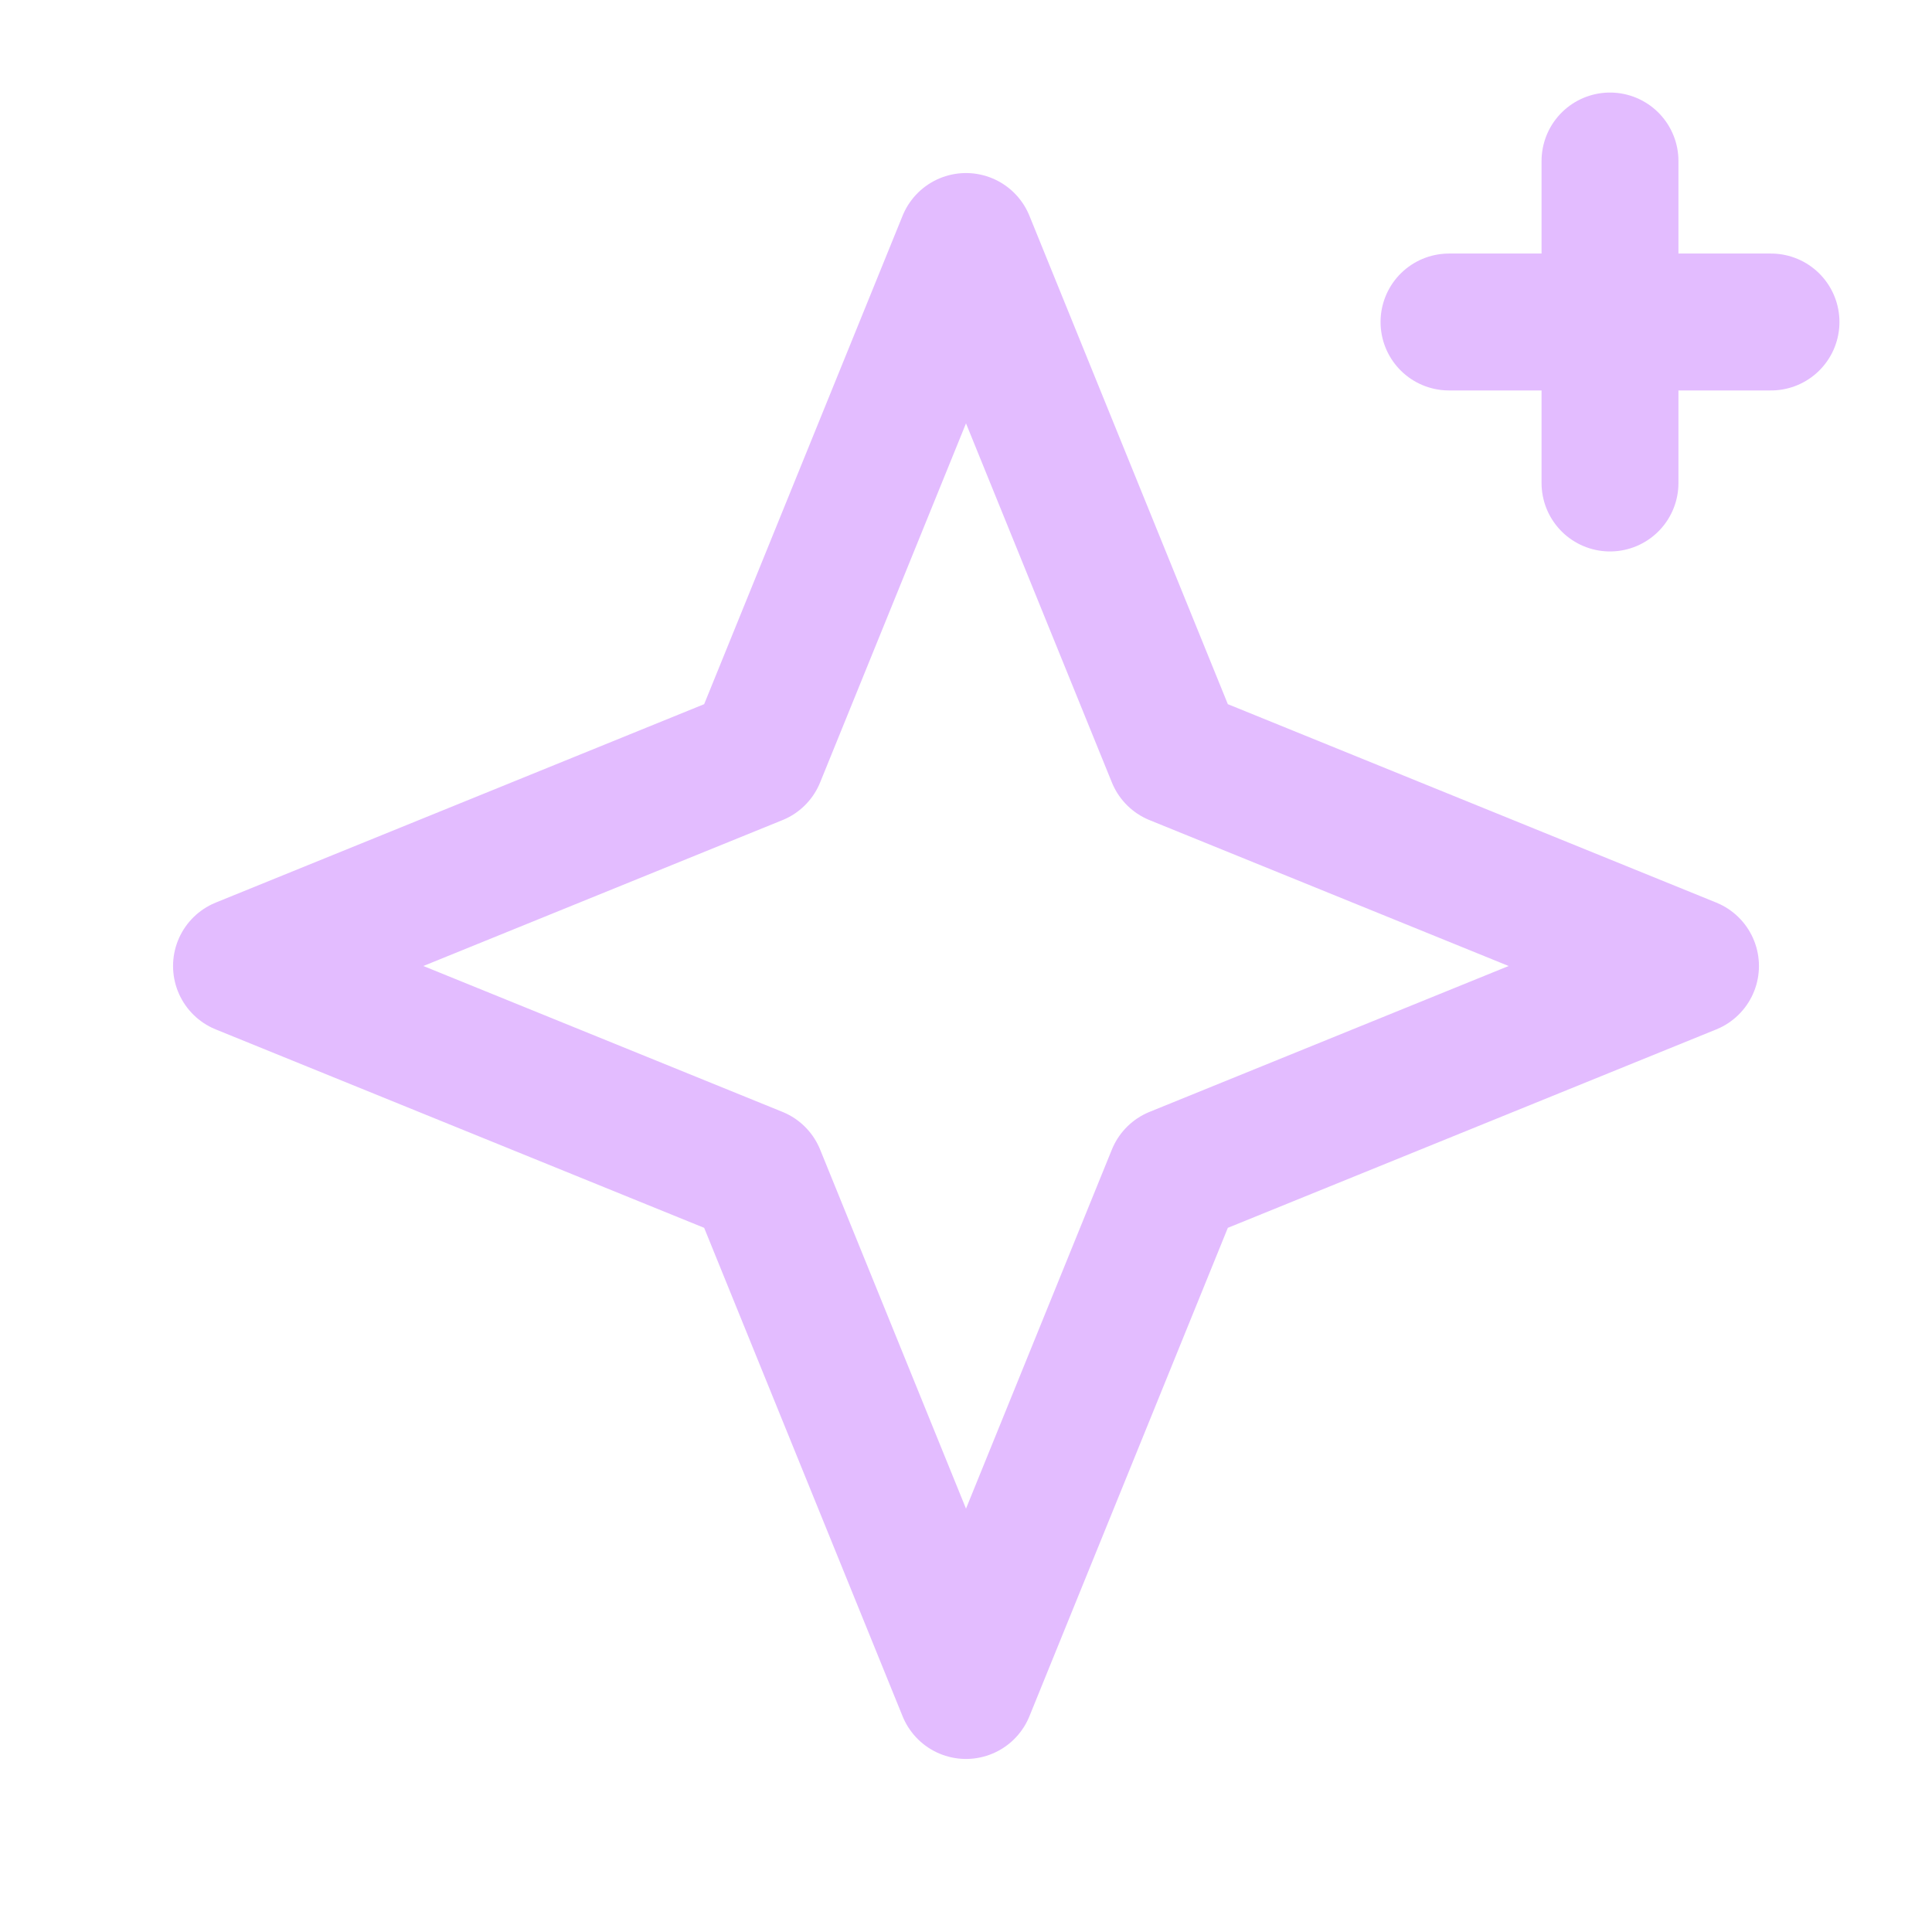
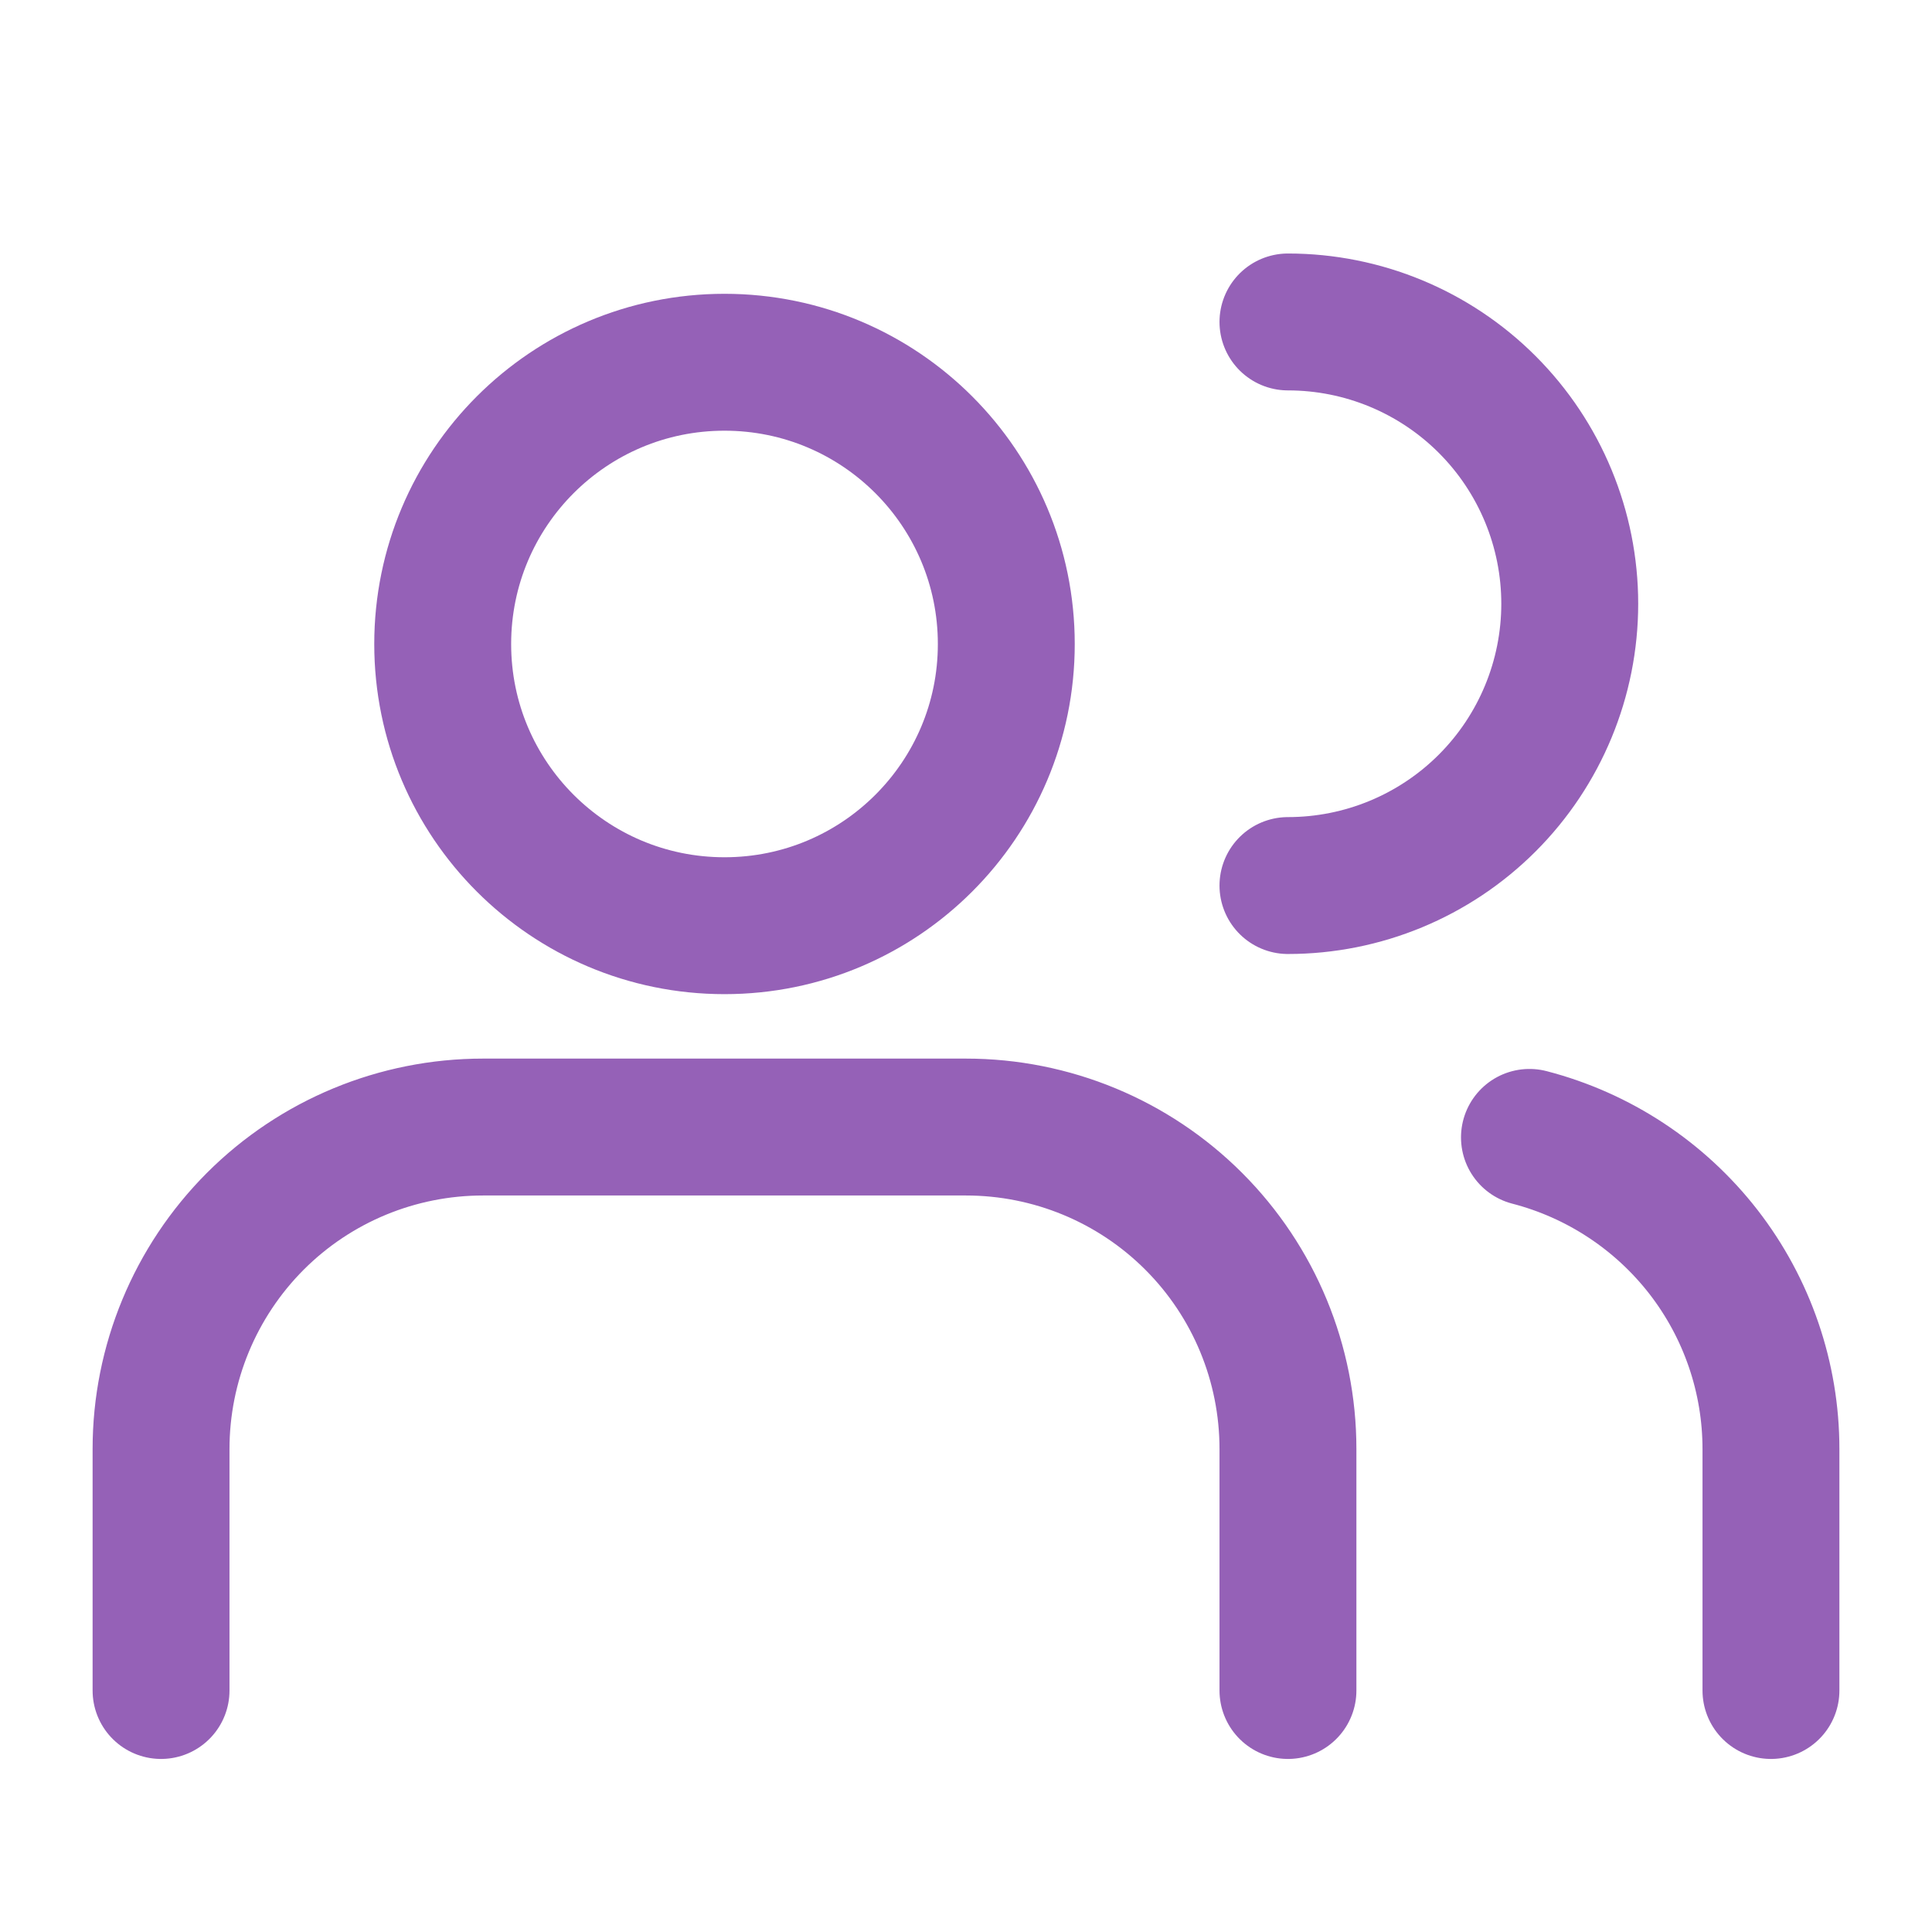
- <svg xmlns="http://www.w3.org/2000/svg" preserveAspectRatio="none" overflow="visible" style="display: block;" width="21" height="21" viewBox="0 0 21 21" fill="none">
+ <svg xmlns="http://www.w3.org/2000/svg" preserveAspectRatio="none" overflow="visible" style="display: block;" width="14" height="14" viewBox="0 0 14 14" fill="none">
  <g id="svg">
-     <path id="Vector" d="M17.5 1.75V3.5M17.5 3.5V5.25M17.5 3.5H15.75M17.5 3.5H19.25M10.5 2.625L12.775 8.225L18.375 10.5L12.775 12.775L10.5 18.375L8.225 12.775L2.625 10.5L8.225 8.225L10.5 2.625Z" stroke-width="1.488" stroke-linecap="round" stroke-linejoin="round" stroke="#E3BCFF" />
+     <path id="Vector" d="M7.292 4.667C7.292 5.794 6.378 6.708 5.25 6.708C4.122 6.708 3.208 5.794 3.208 4.667C3.208 3.539 4.122 2.625 5.25 2.625C6.378 2.625 7.292 3.539 7.292 4.667Z" stroke-width="0.992" stroke-linecap="round" stroke-linejoin="round" stroke="#9561B7" />
+     <path id="Vector_2" d="M1.167 12.25V10.5C1.167 9.881 1.413 9.288 1.85 8.85C2.288 8.412 2.881 8.167 3.5 8.167H7C7.619 8.167 8.212 8.412 8.65 8.85C9.088 9.288 9.333 9.881 9.333 10.5V12.25M9.333 2.333C9.875 2.333 10.394 2.548 10.777 2.931C11.16 3.314 11.375 3.834 11.375 4.375C11.375 4.916 11.16 5.436 10.777 5.819C10.394 6.202 9.875 6.417 9.333 6.417M12.833 12.25V10.5C12.833 9.983 12.661 9.481 12.344 9.072C12.027 8.664 11.584 8.372 11.083 8.242" stroke-width="0.992" stroke-linecap="round" stroke-linejoin="round" stroke="#9561B7" />
  </g>
</svg>
